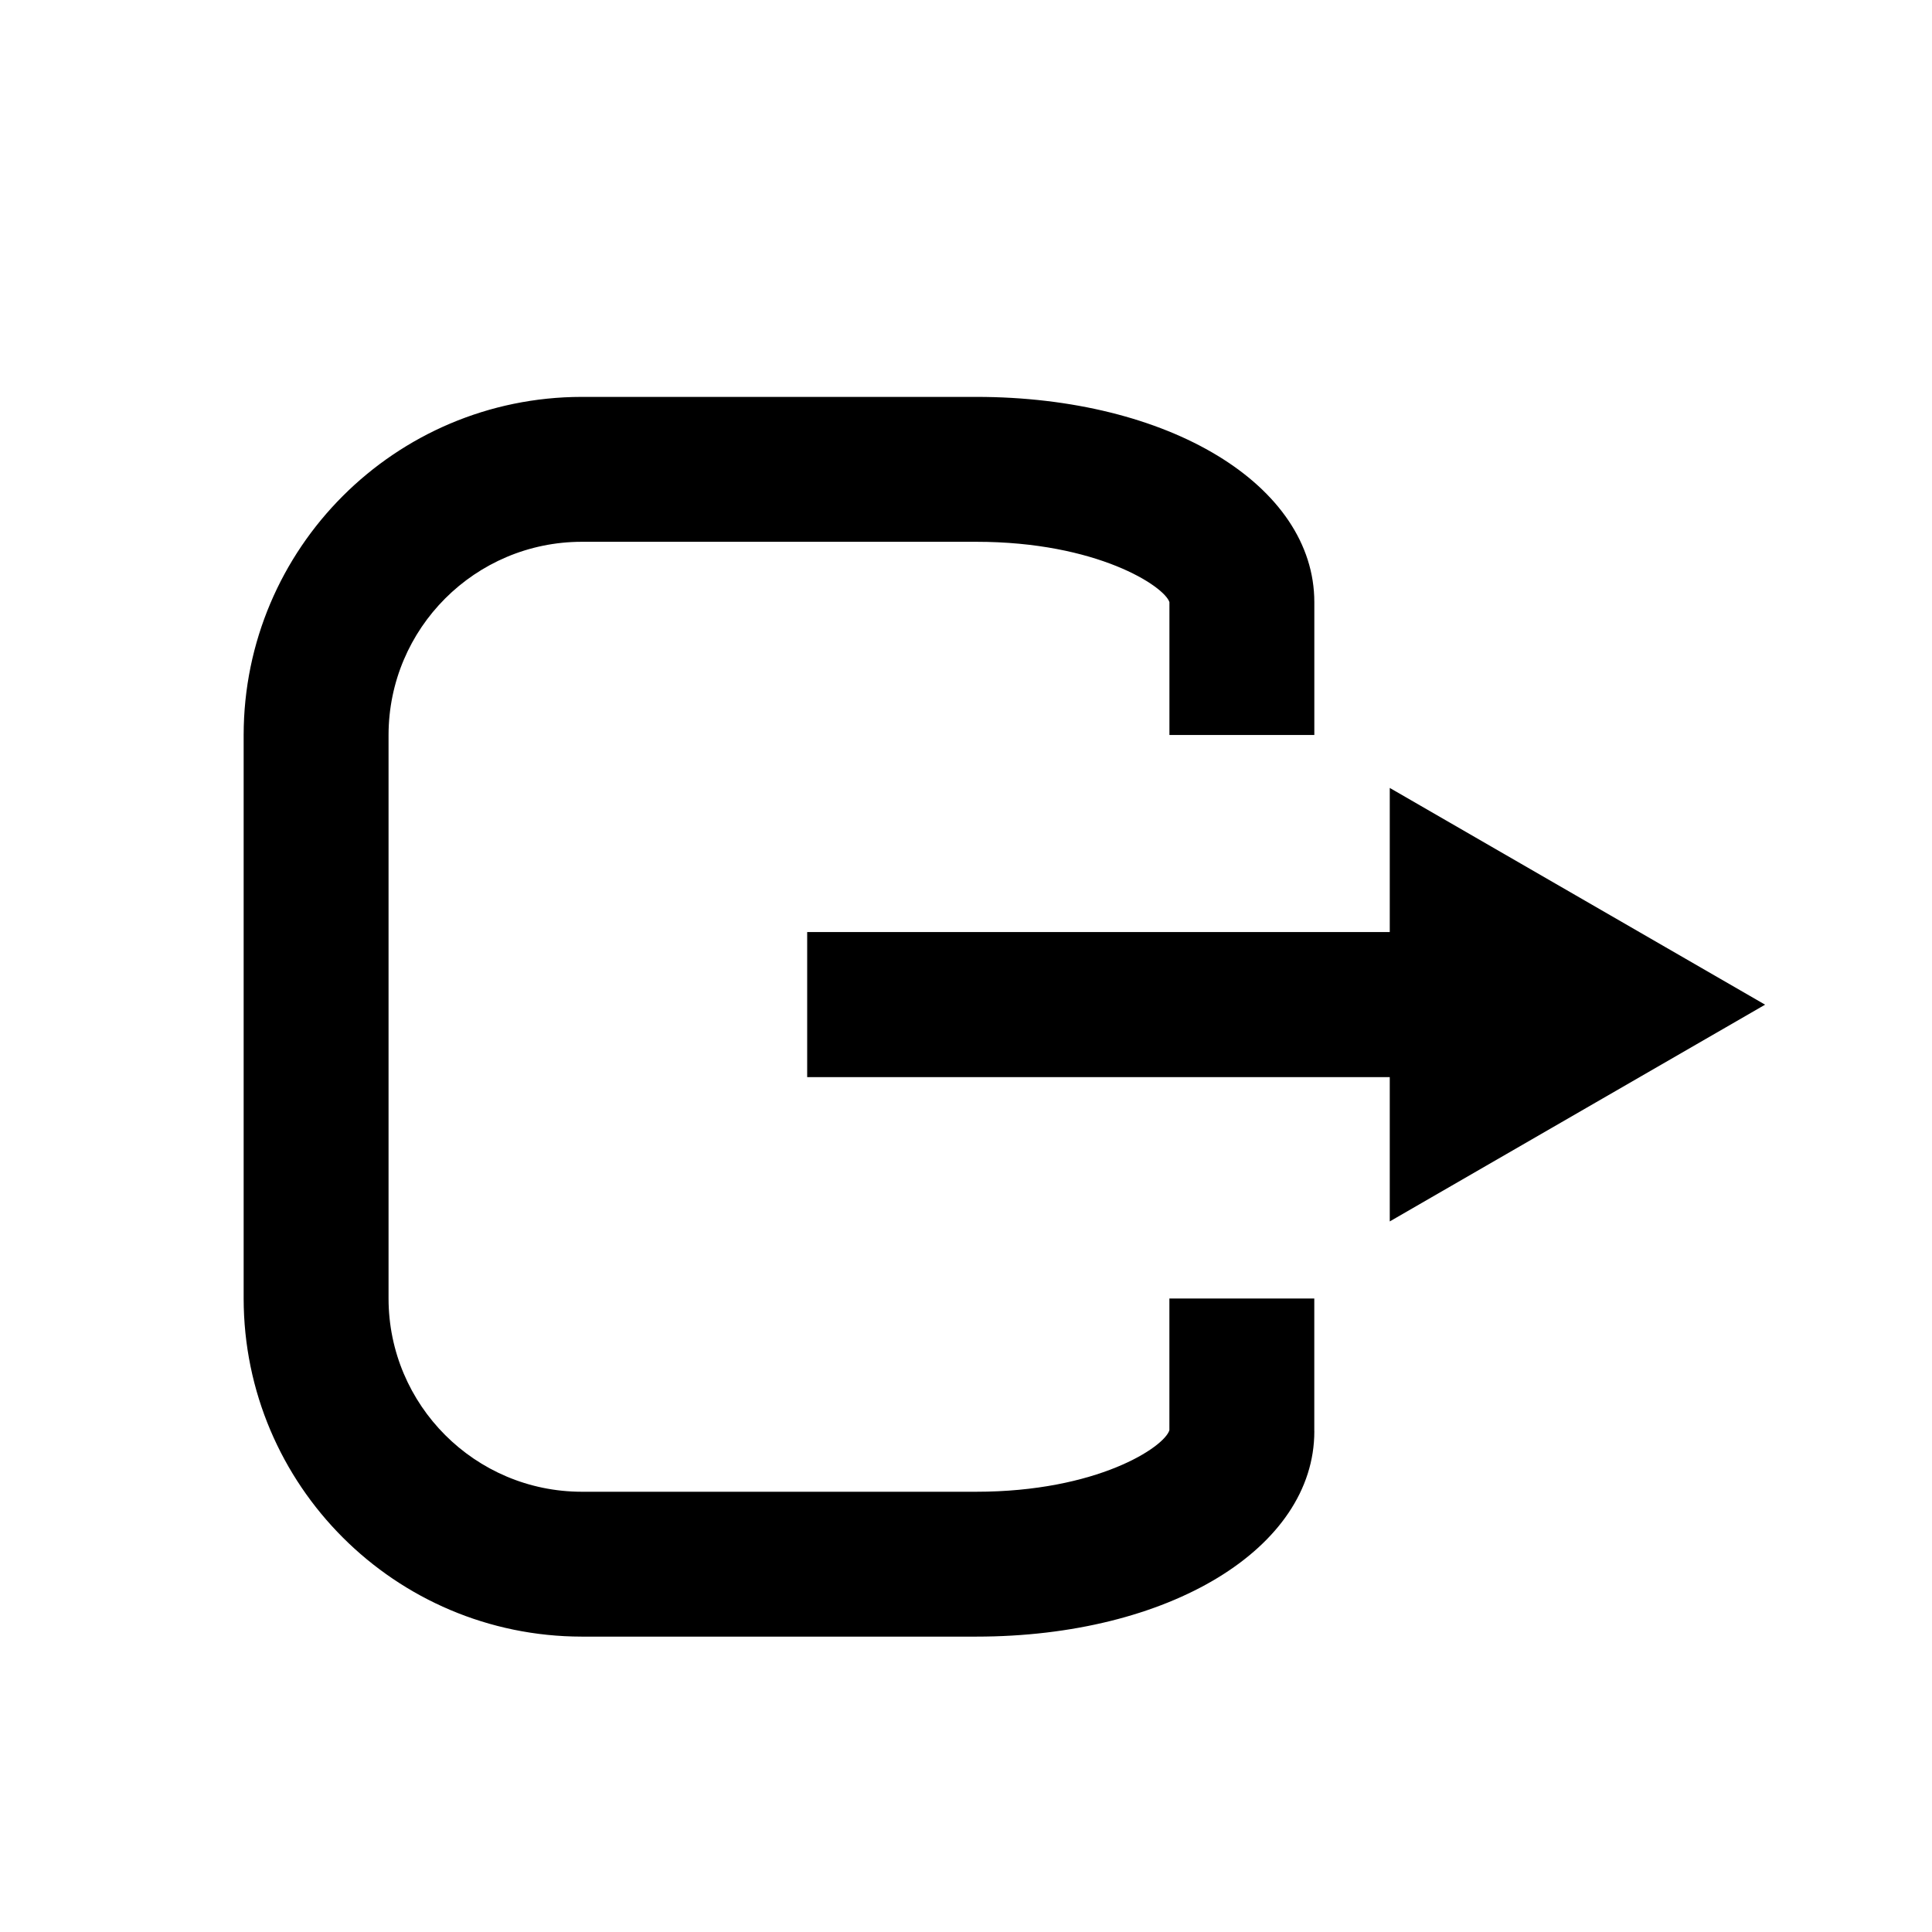
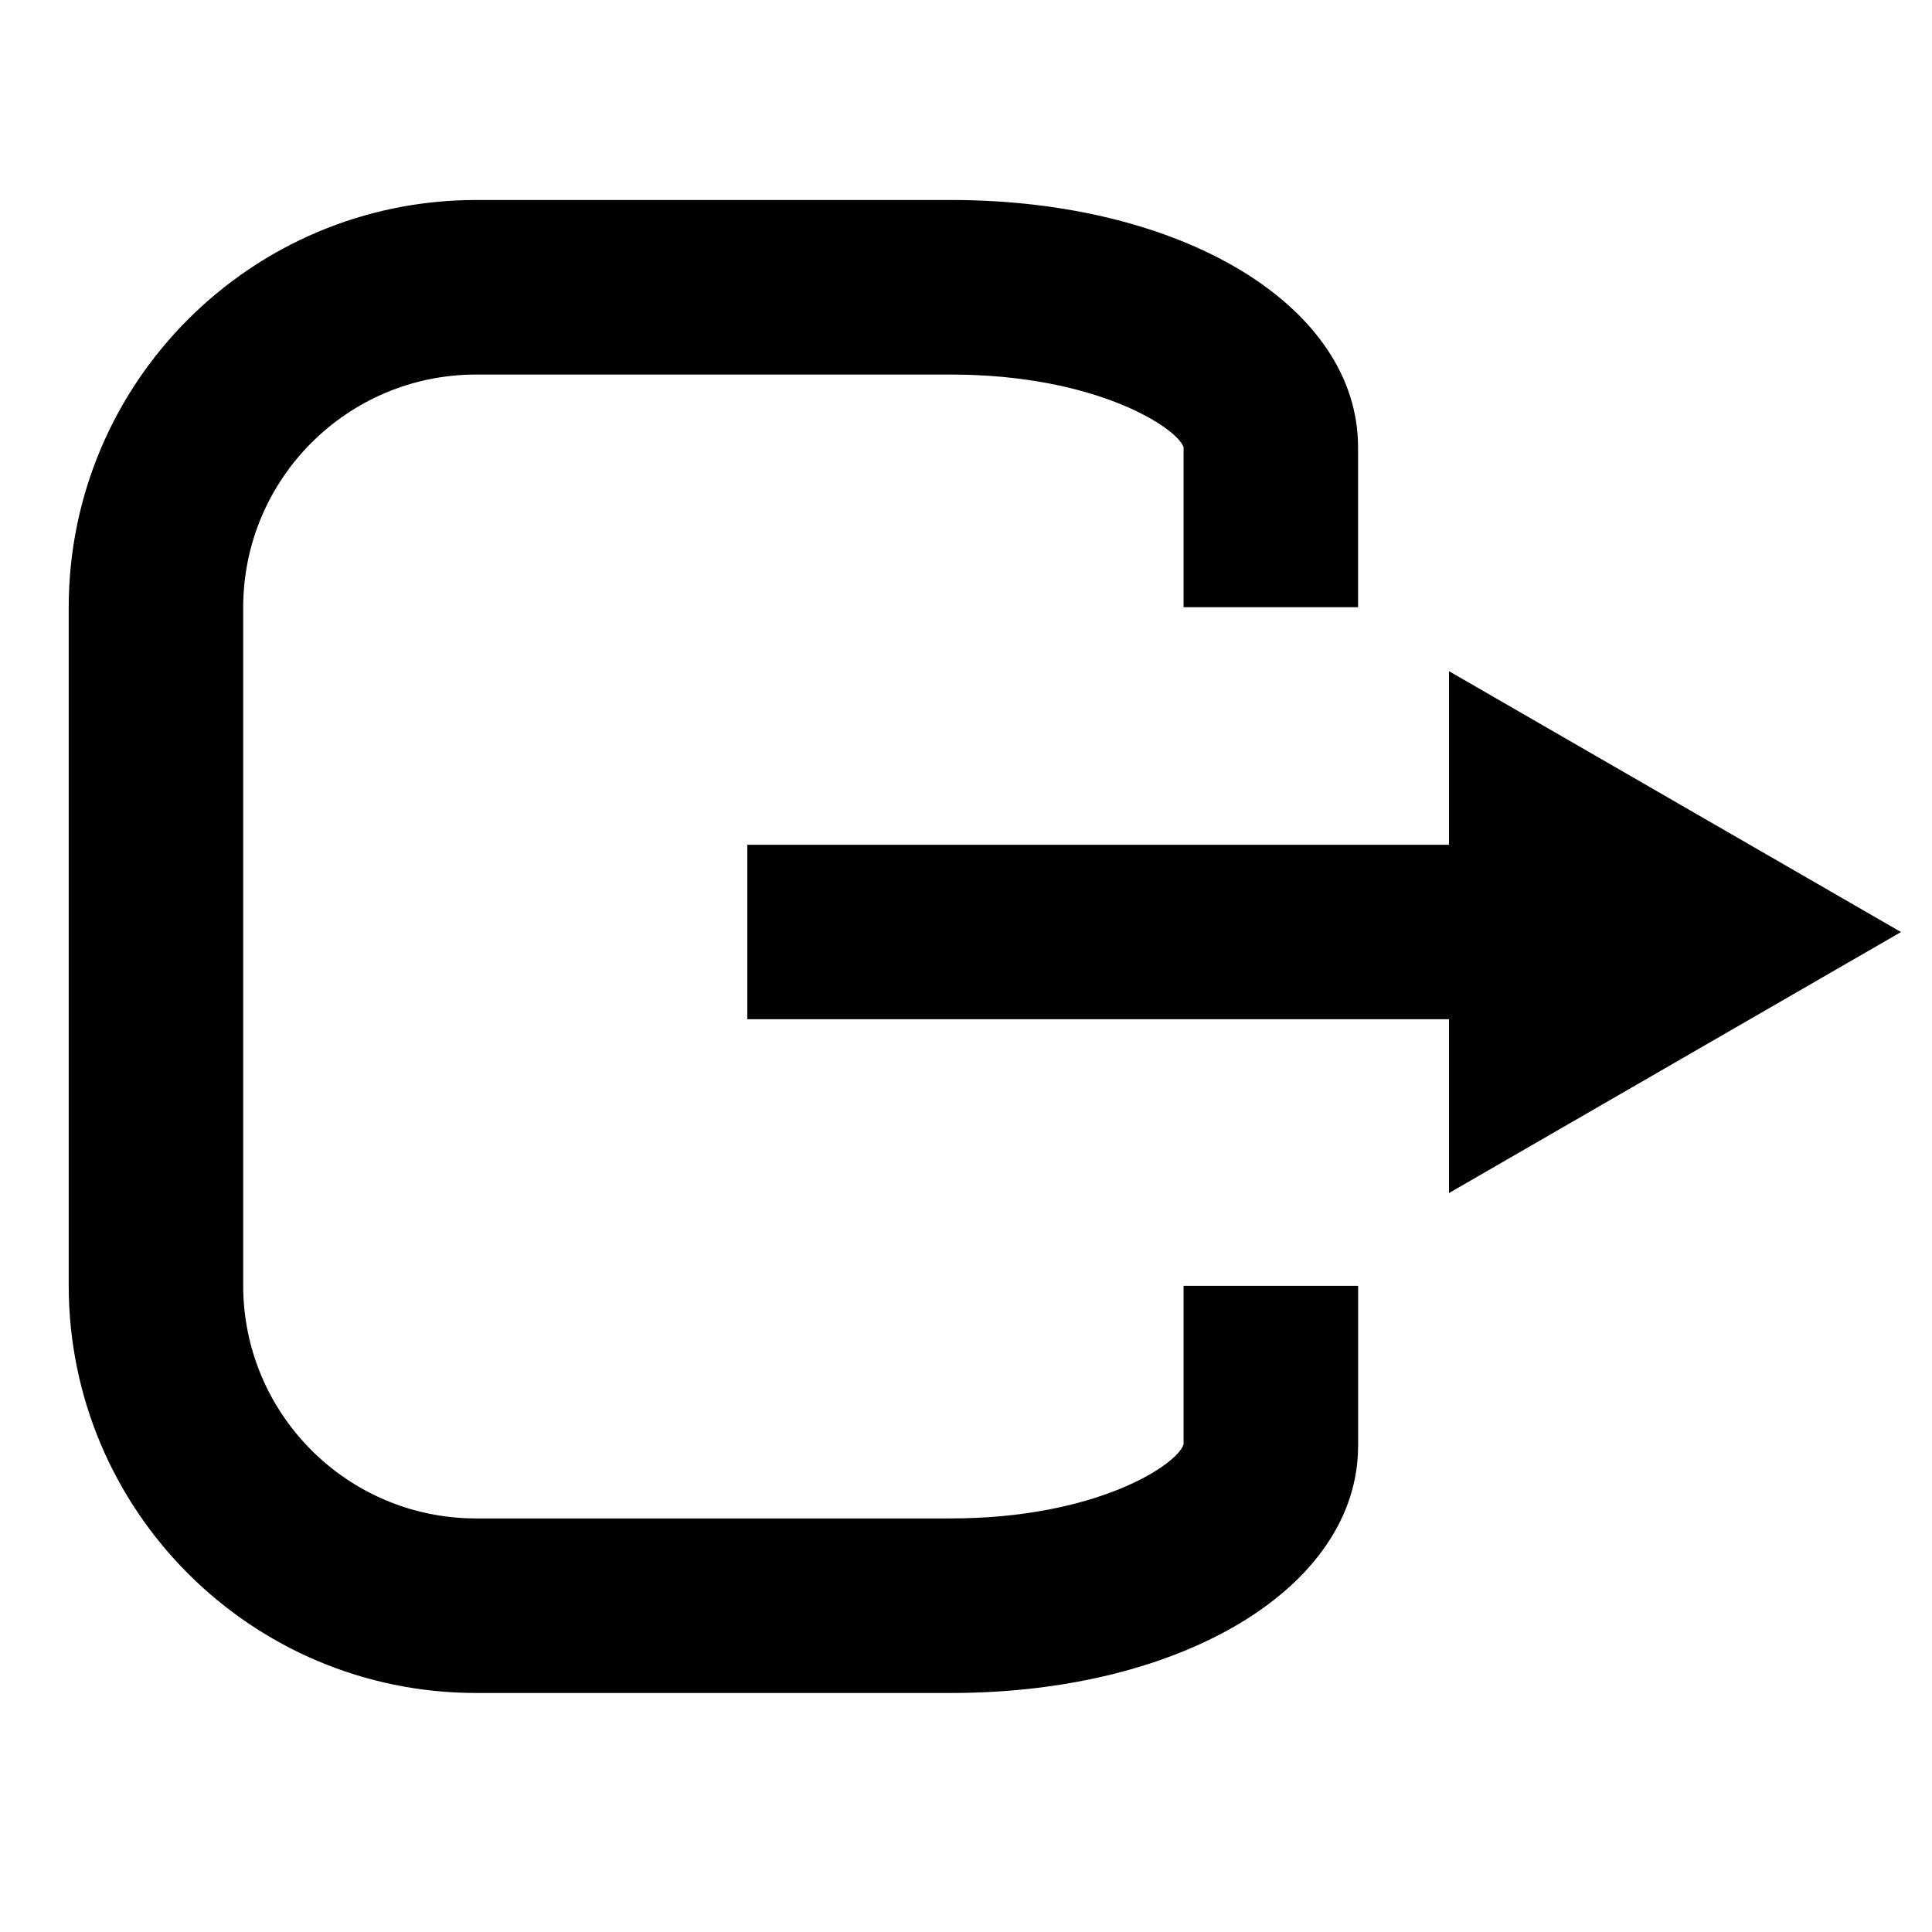
- <svg xmlns="http://www.w3.org/2000/svg" id="6e760489-e615-4be3-885f-ba2aabad190e" data-name="icons" viewBox="0 0 512 512">
-   <path id="73a09885-1efa-439e-a444-2a11ce579a1f" data-name="logout" d="M368.3,323.69V285.45H213.91V247H368.3V208.81l99.47,57.44Zm-20,55.63v-35.2h-38.4l0,34.9c-1.36,4.49-19.16,16.31-51.24,16.31H154.17a51.26,51.26,0,0,1-51.2-51.2V194.78a51.26,51.26,0,0,1,51.2-51.2H258.71c32.08,0,49.88,11.82,51.2,16v35.2h38.4v-35.2c0-31-38.52-54.4-89.6-54.4H154.17a89.7,89.7,0,0,0-89.6,89.6V344.12a89.7,89.7,0,0,0,89.6,89.6H258.71C309.79,433.72,348.31,410.33,348.31,379.32Z" />
+ <svg xmlns="http://www.w3.org/2000/svg" viewBox="0 0 512 512">
+   <path d="M384,316.17V270.11H198.05V223.87H384v-46L503.78,247Zm-24.08,67V340.76H313.66l0,42c-1.63,5.41-23.07,19.64-61.7,19.64H126.11a61.73,61.73,0,0,1-61.66-61.66V160.92a61.73,61.73,0,0,1,61.66-61.66H252c38.63,0,60.07,14.23,61.66,19.27v42.39h46.24V118.53C359.91,81.19,313.52,53,252,53H126.11a108,108,0,0,0-107.9,107.9V340.76a108,108,0,0,0,107.9,107.9H252C313.52,448.67,359.91,420.5,359.91,383.15Z" />
</svg>
